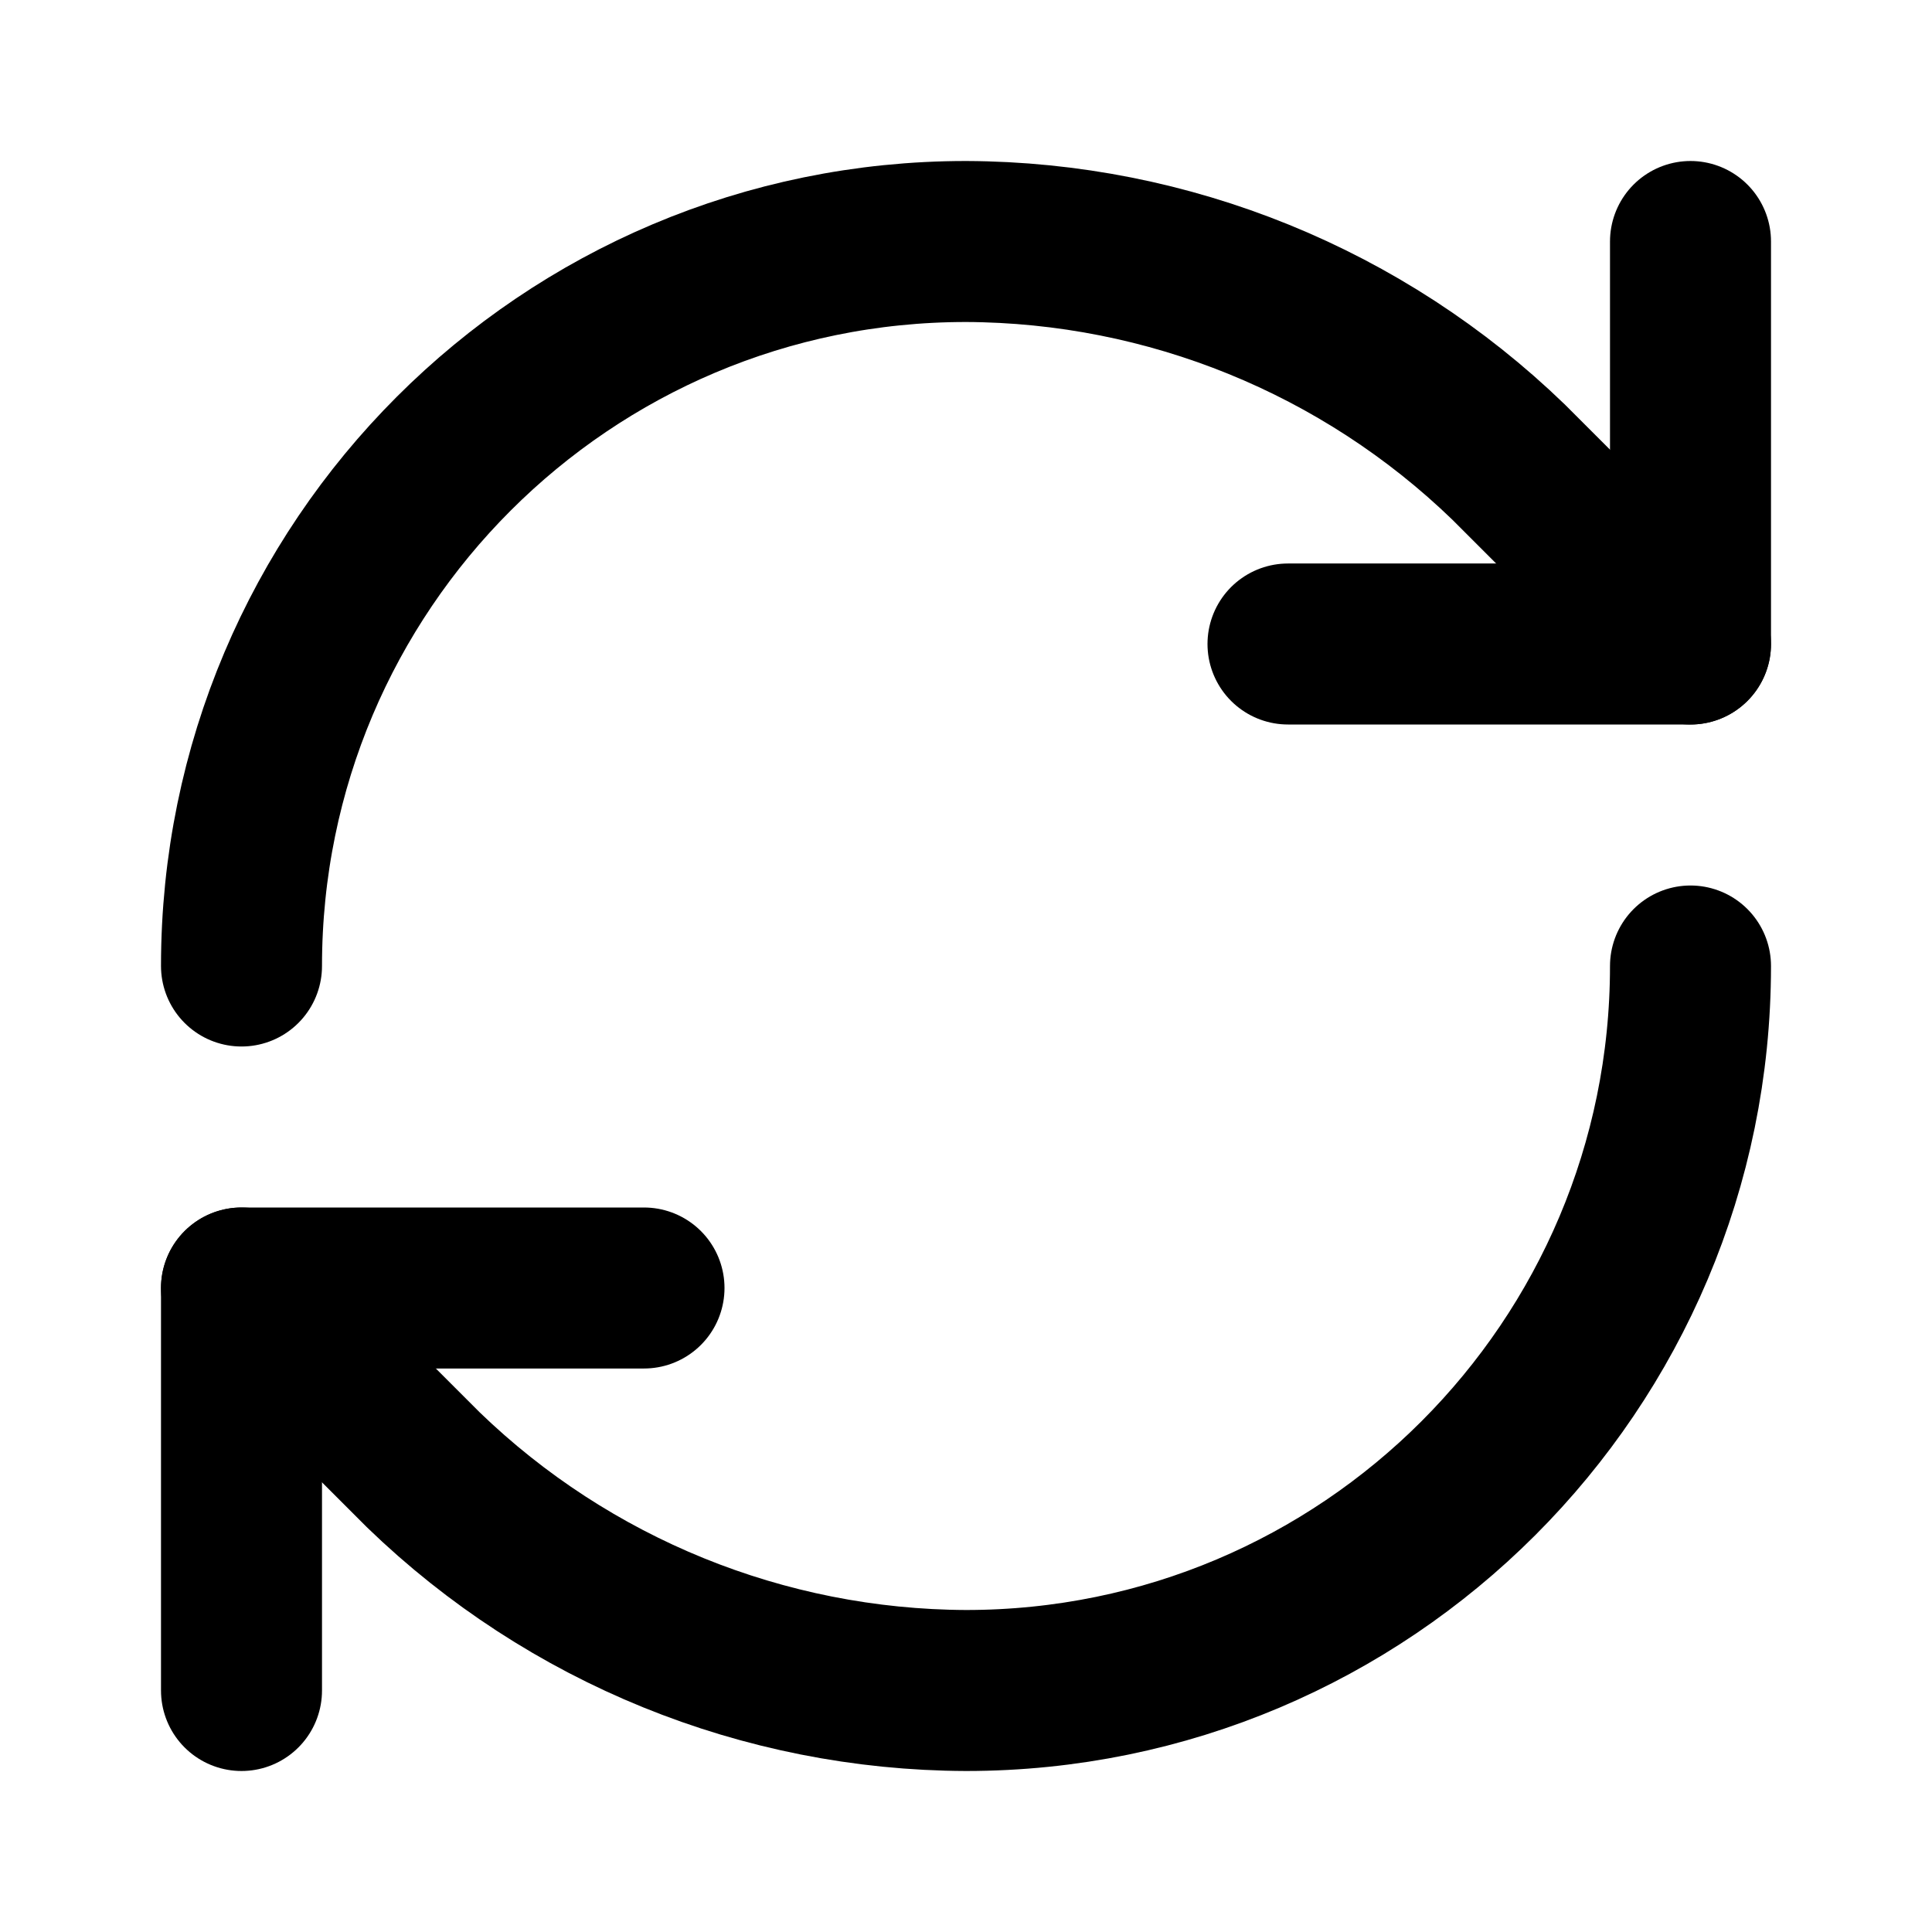
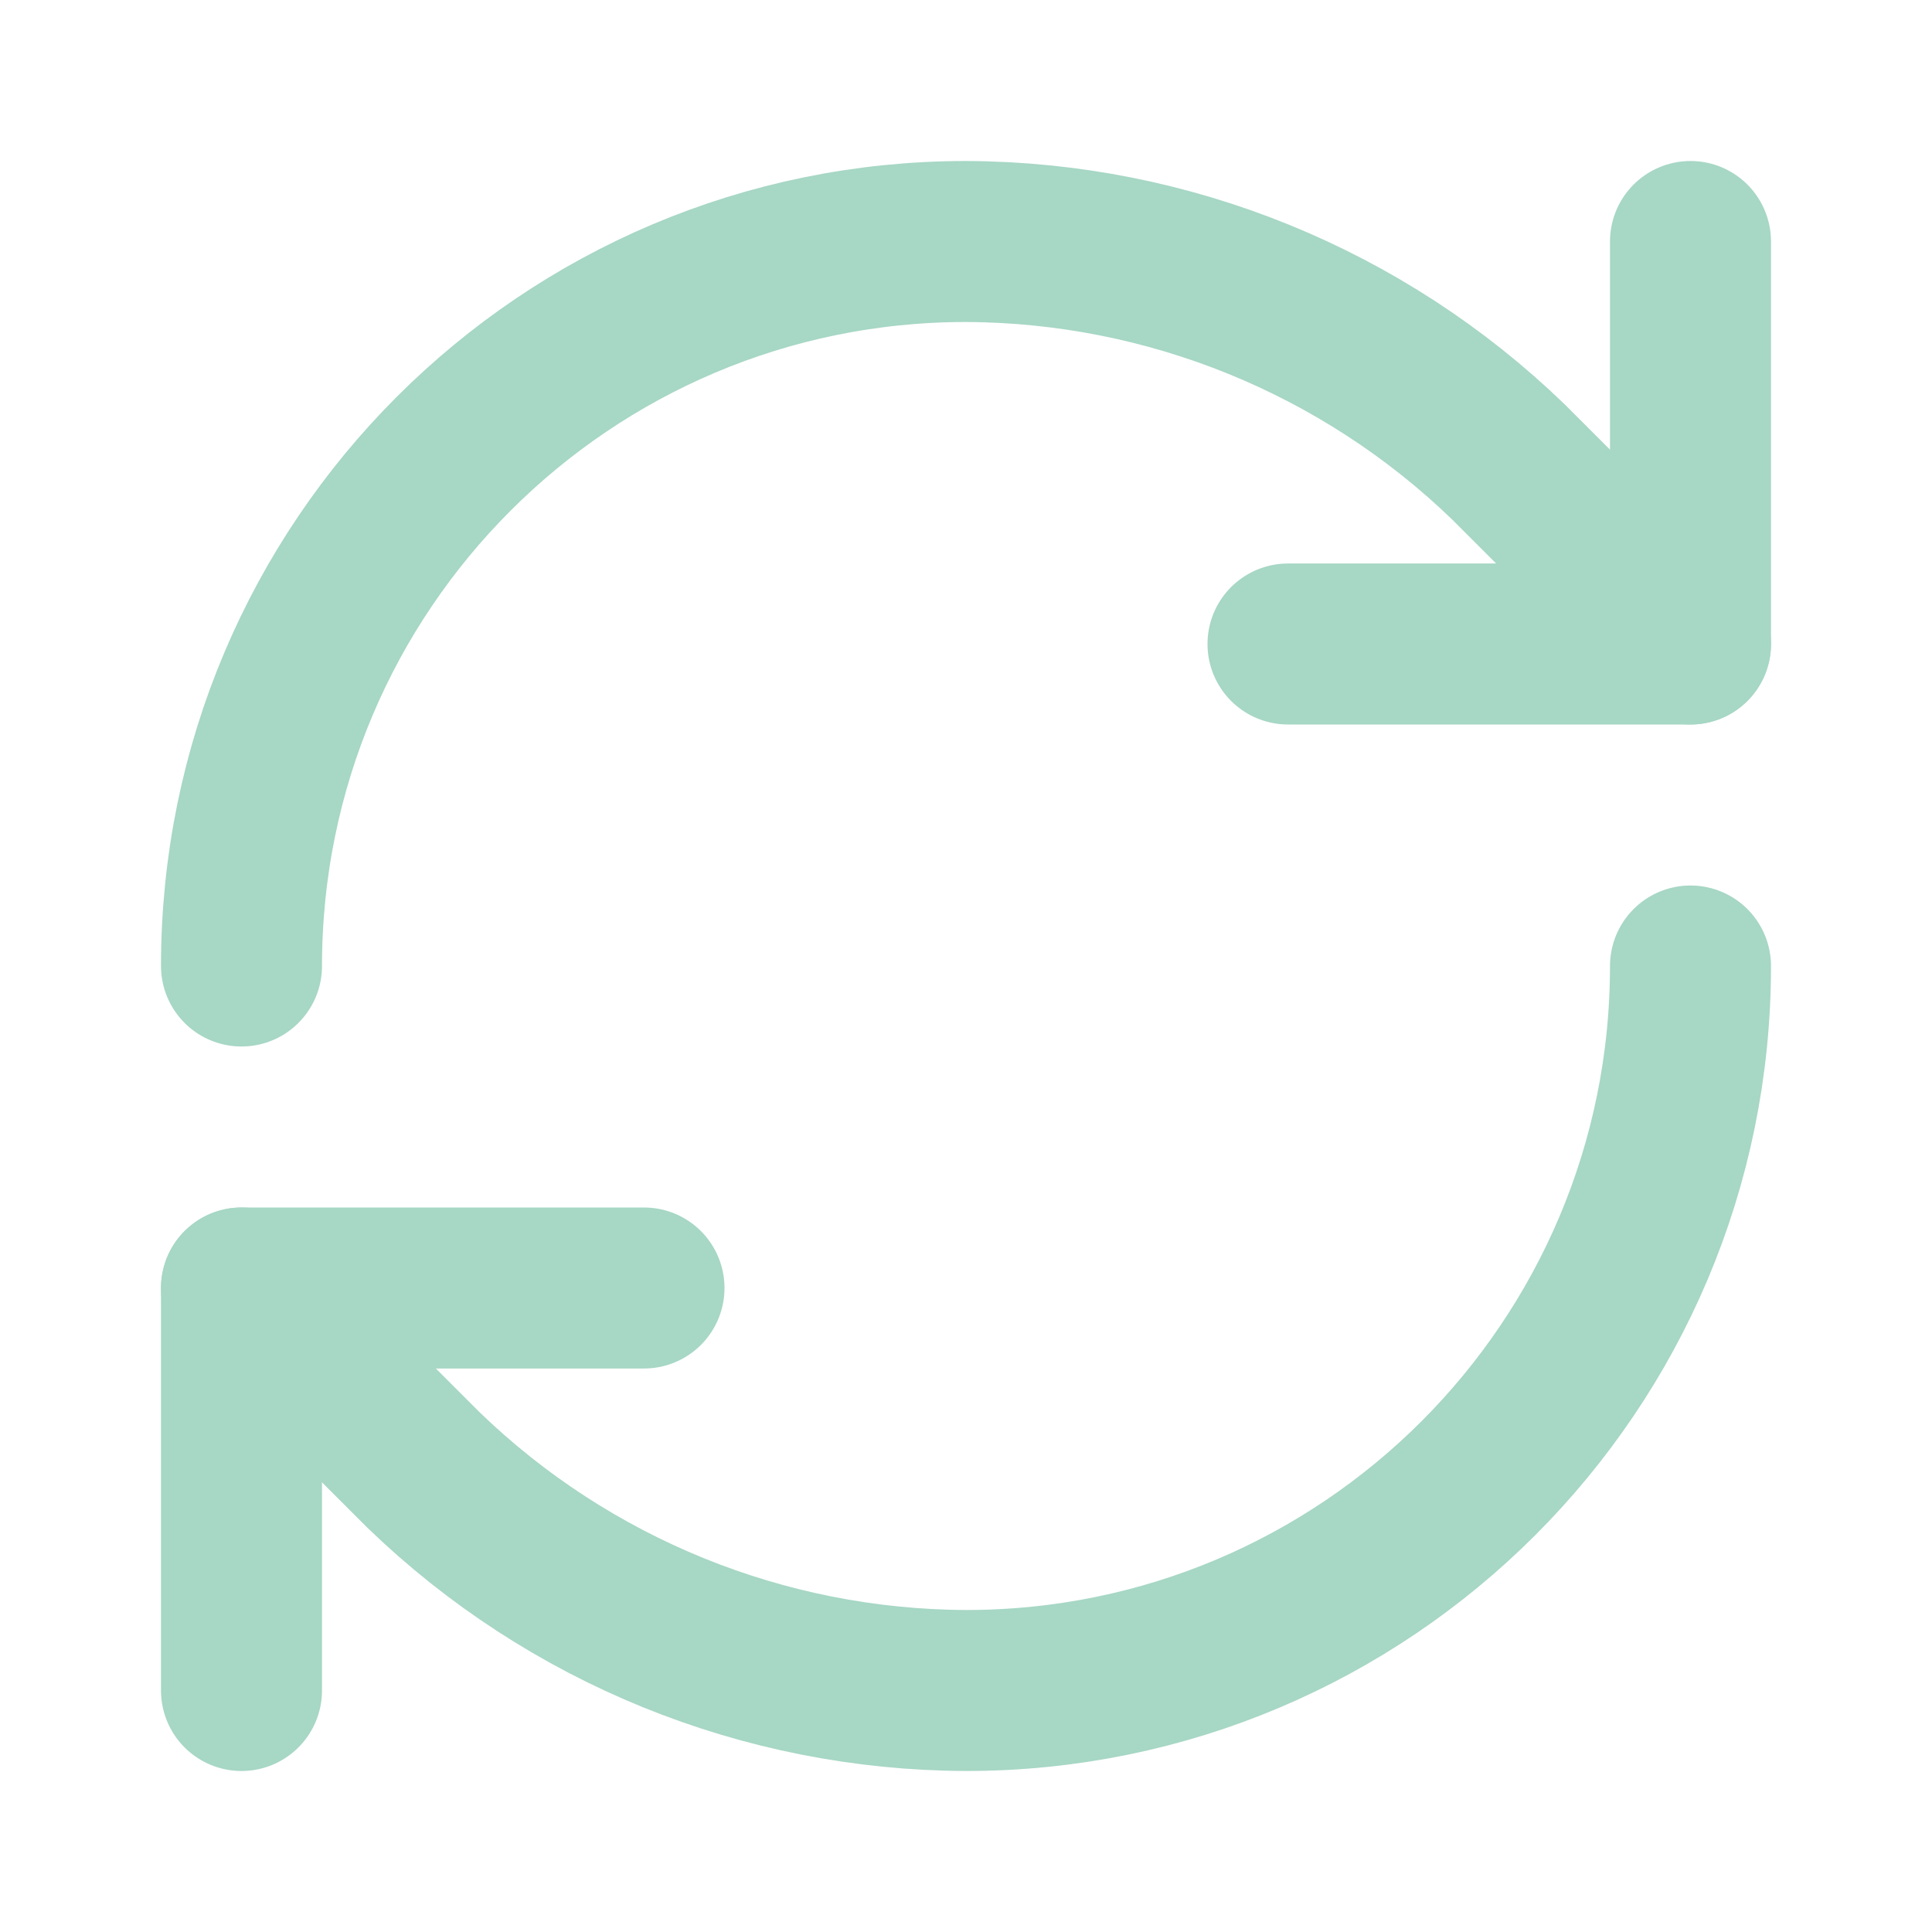
- <svg xmlns="http://www.w3.org/2000/svg" class="lucide lucide-refresh-cw" width="24" height="24" viewBox="0 0 24 24" fill="none" stroke="currentColor" stroke-width="2" stroke-linecap="round" stroke-linejoin="round">
+ <svg xmlns="http://www.w3.org/2000/svg" class="lucide lucide-refresh-cw" width="24" height="24" viewBox="0 0 24 24" fill="none" stroke="#A7D7C5" stroke-width="2" stroke-linecap="round" stroke-linejoin="round">
  <path d="M3 12a9 9 0 0 1 9-9 9.75 9.75 0 0 1 6.74 2.74L21 8" />
  <path d="M21 3v5h-5" />
  <path d="M21 12a9 9 0 0 1-9 9 9.75 9.75 0 0 1-6.74-2.74L3 16" />
  <path d="M8 16H3v5" />
</svg>
